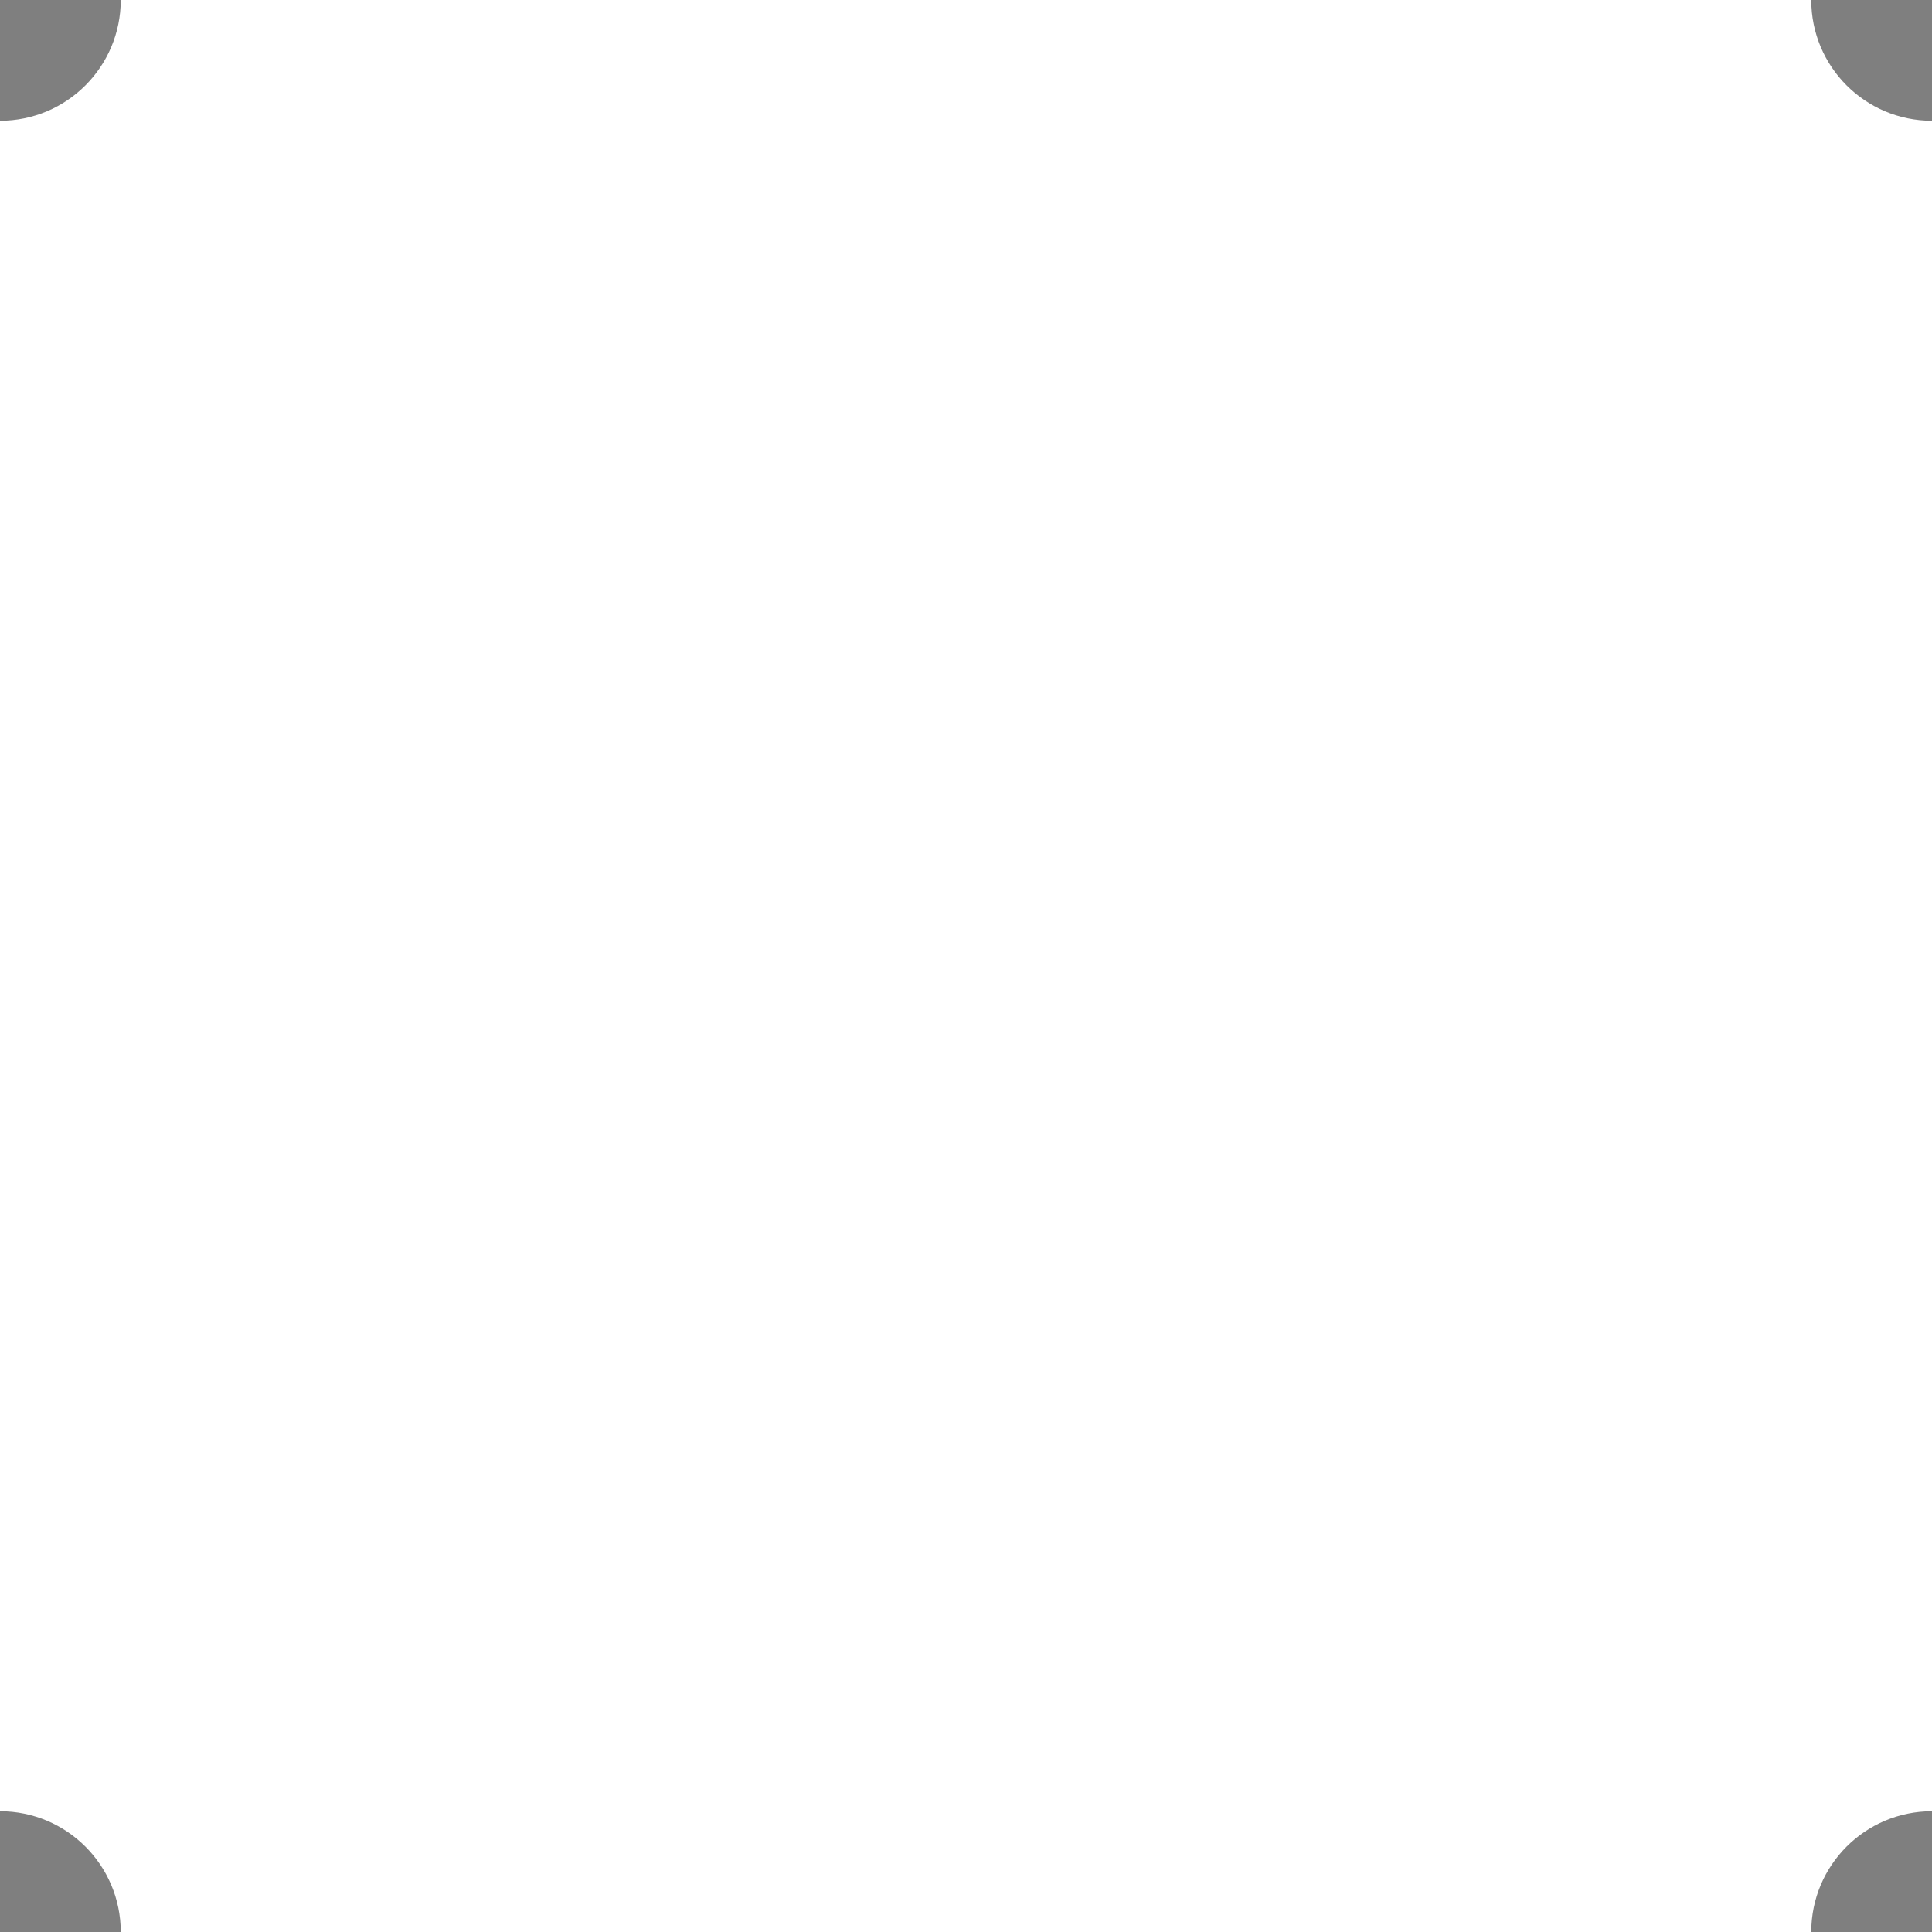
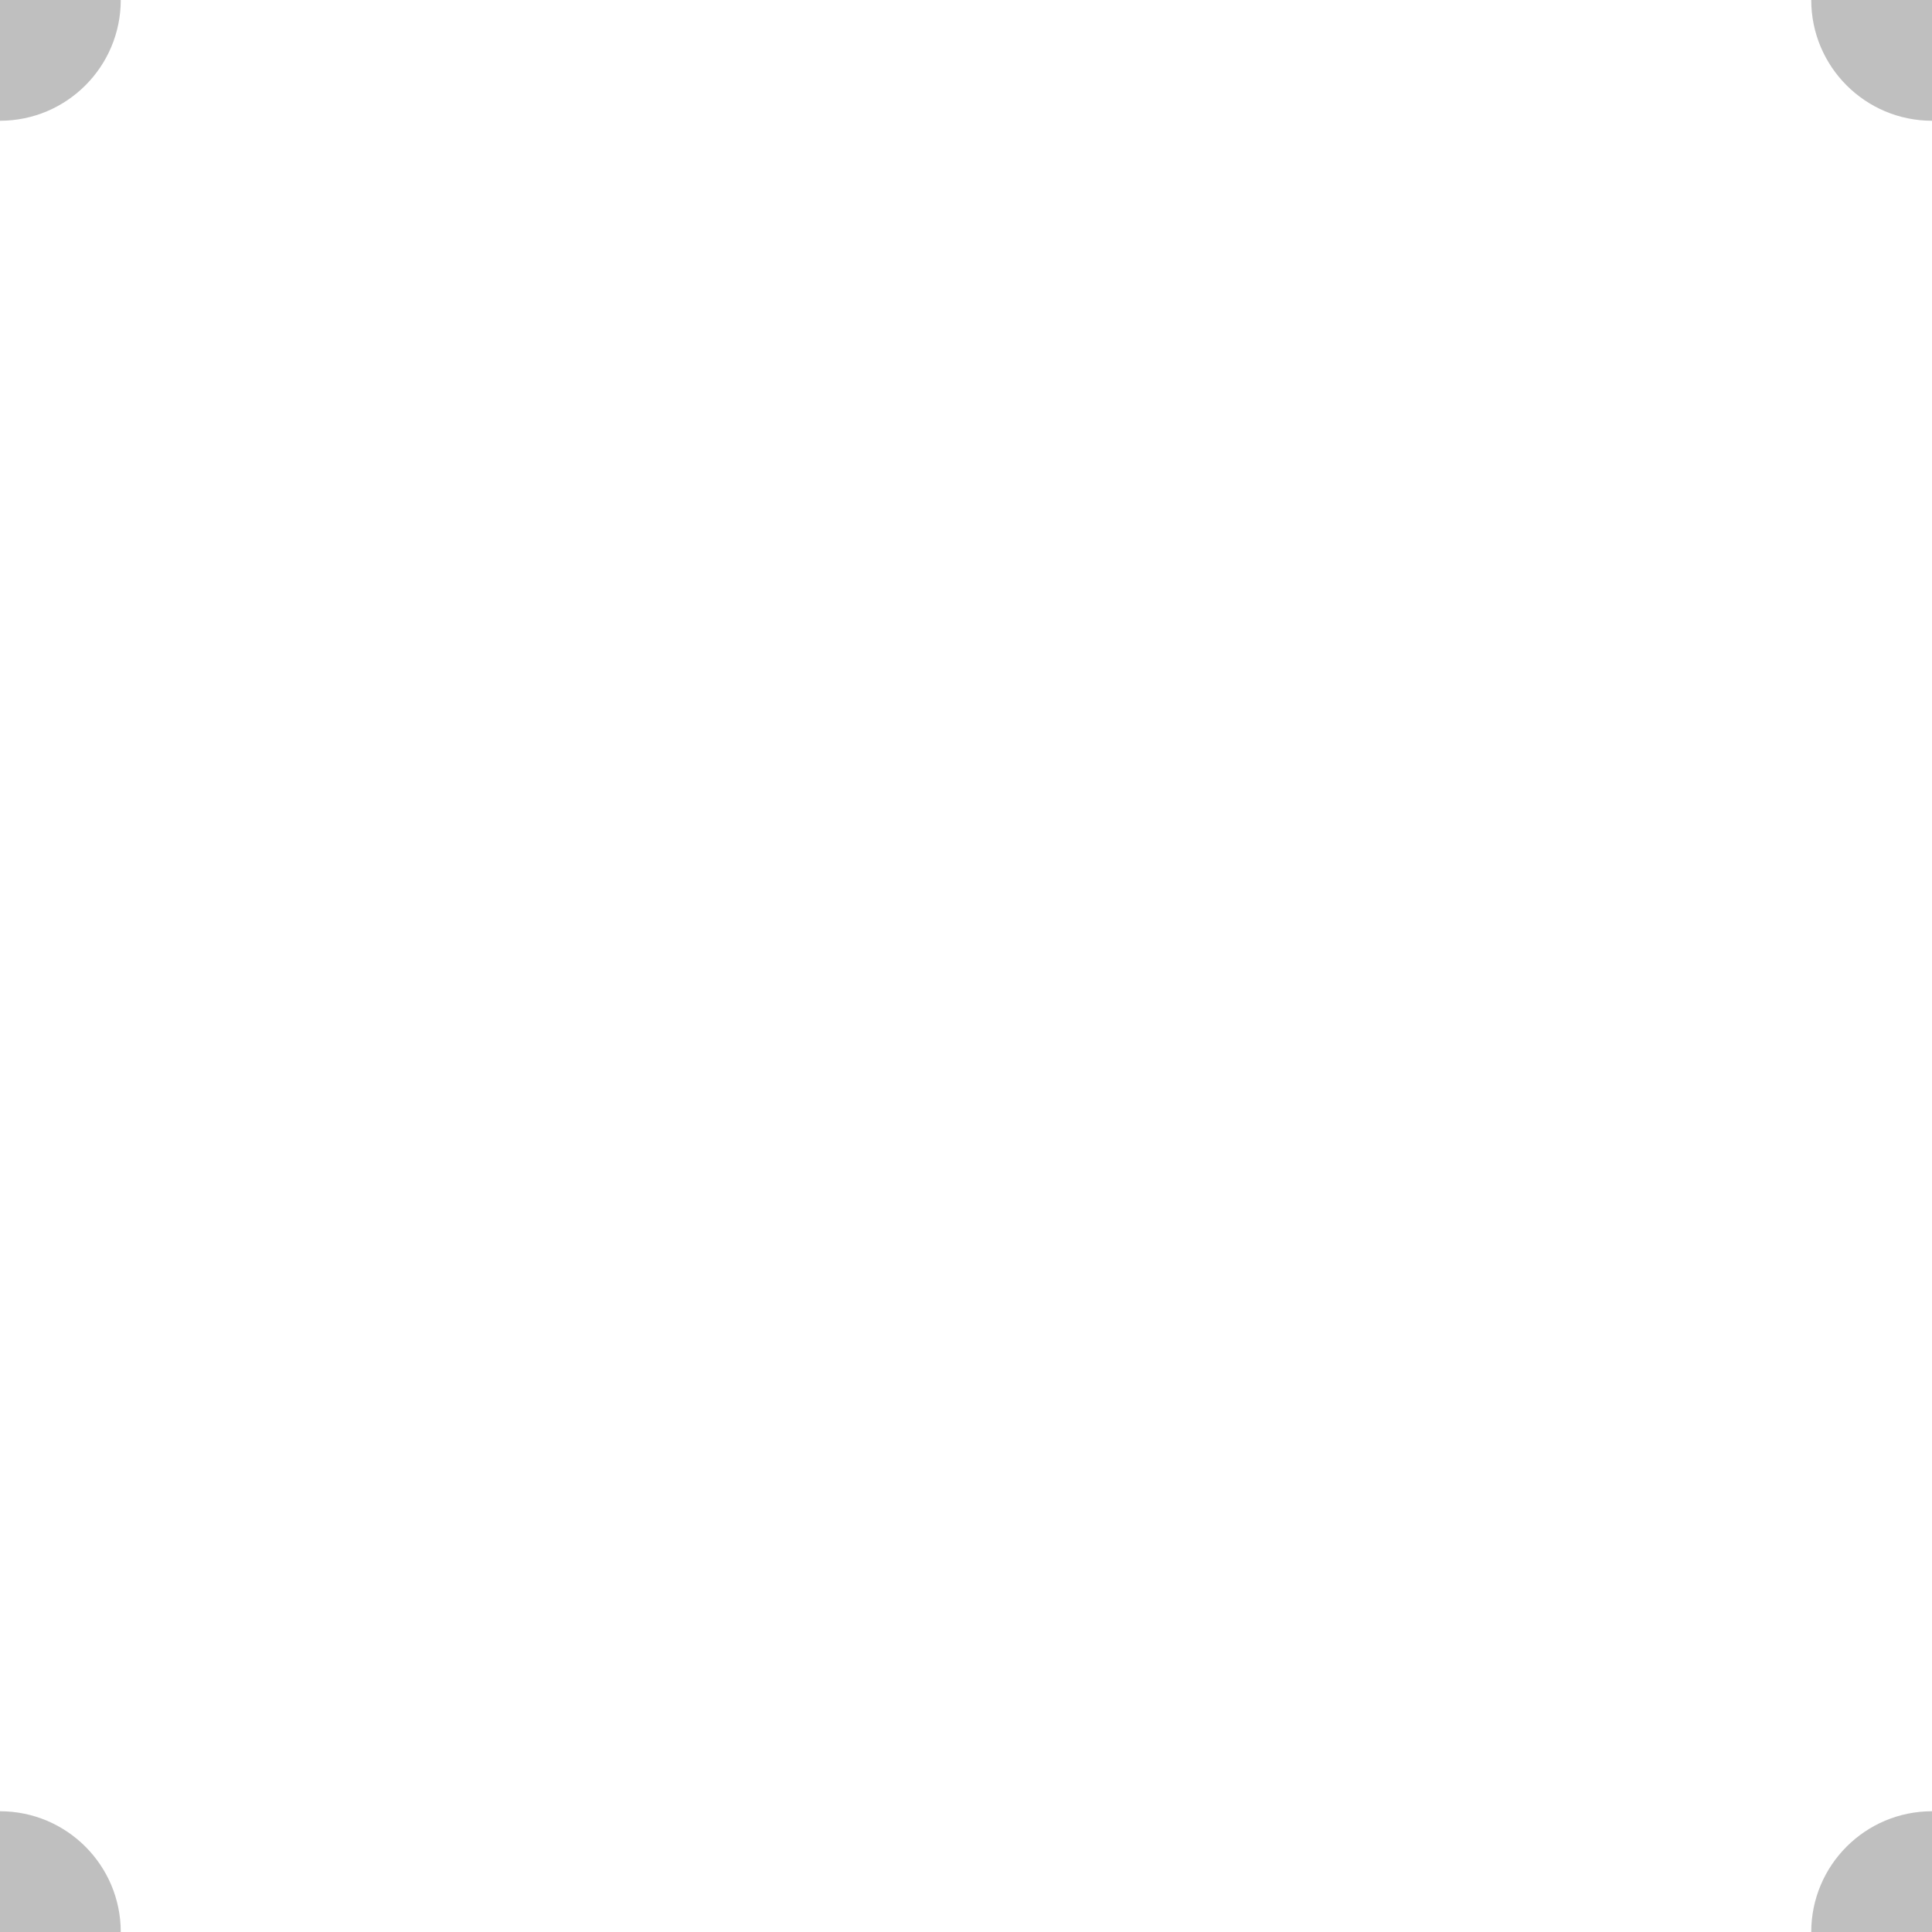
<svg xmlns="http://www.w3.org/2000/svg" width="16" height="16" viewBox="0 0 16 16">
  <defs>
    <pattern id="dots" x="0" y="0" width="16" height="16" patternUnits="userSpaceOnUse">
-       <circle fill="#00000080" cx="0" cy="0" r="1" />
-       <circle fill="#00000080" cx="16" cy="0" r="1" />
-       <circle fill="#00000080" cx="" cy="16" r="1" />
-       <circle fill="#00000080" cx="16" cy="16" r="1" />
+       <circle fill="#00000040" cx="0" cy="0" r="1" />
+       <circle fill="#00000040" cx="16" cy="0" r="1" />
+       <circle fill="#00000040" cx="" cy="16" r="1" />
+       <circle fill="#00000040" cx="16" cy="16" r="1" />
    </pattern>
  </defs>
  <rect x="0" y="0" width="16" height="16" fill="url(#dots)" />
</svg>
